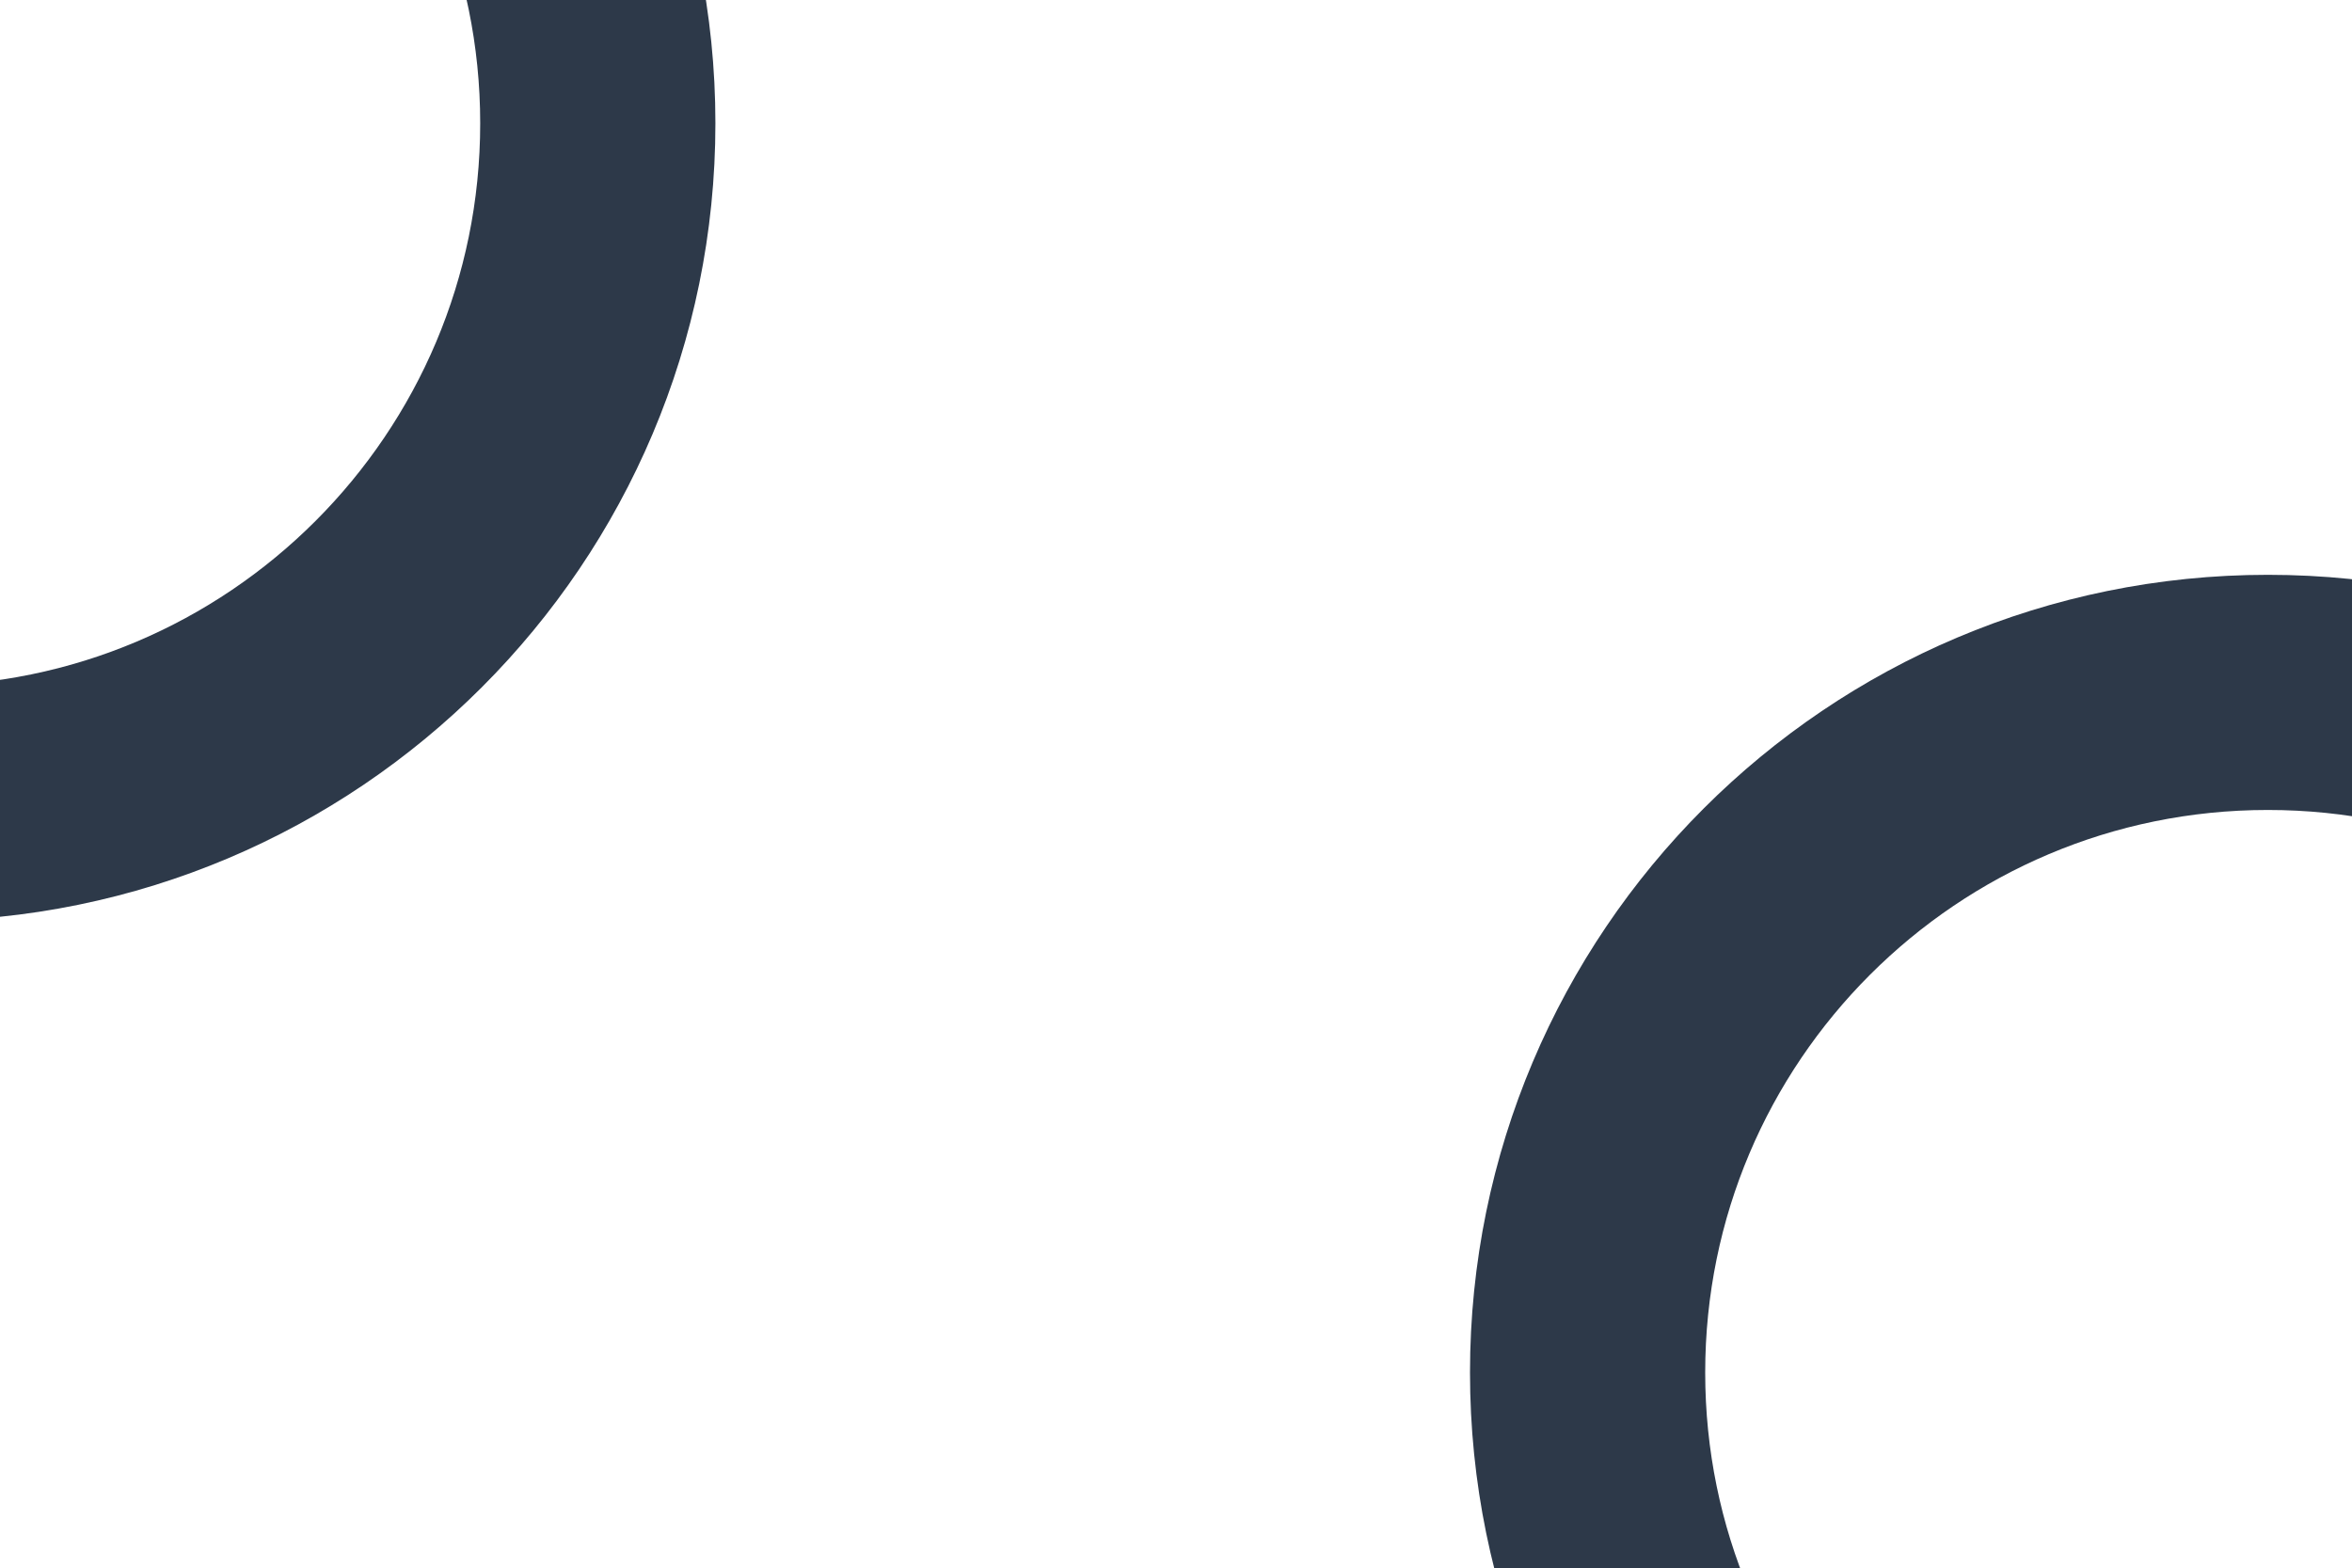
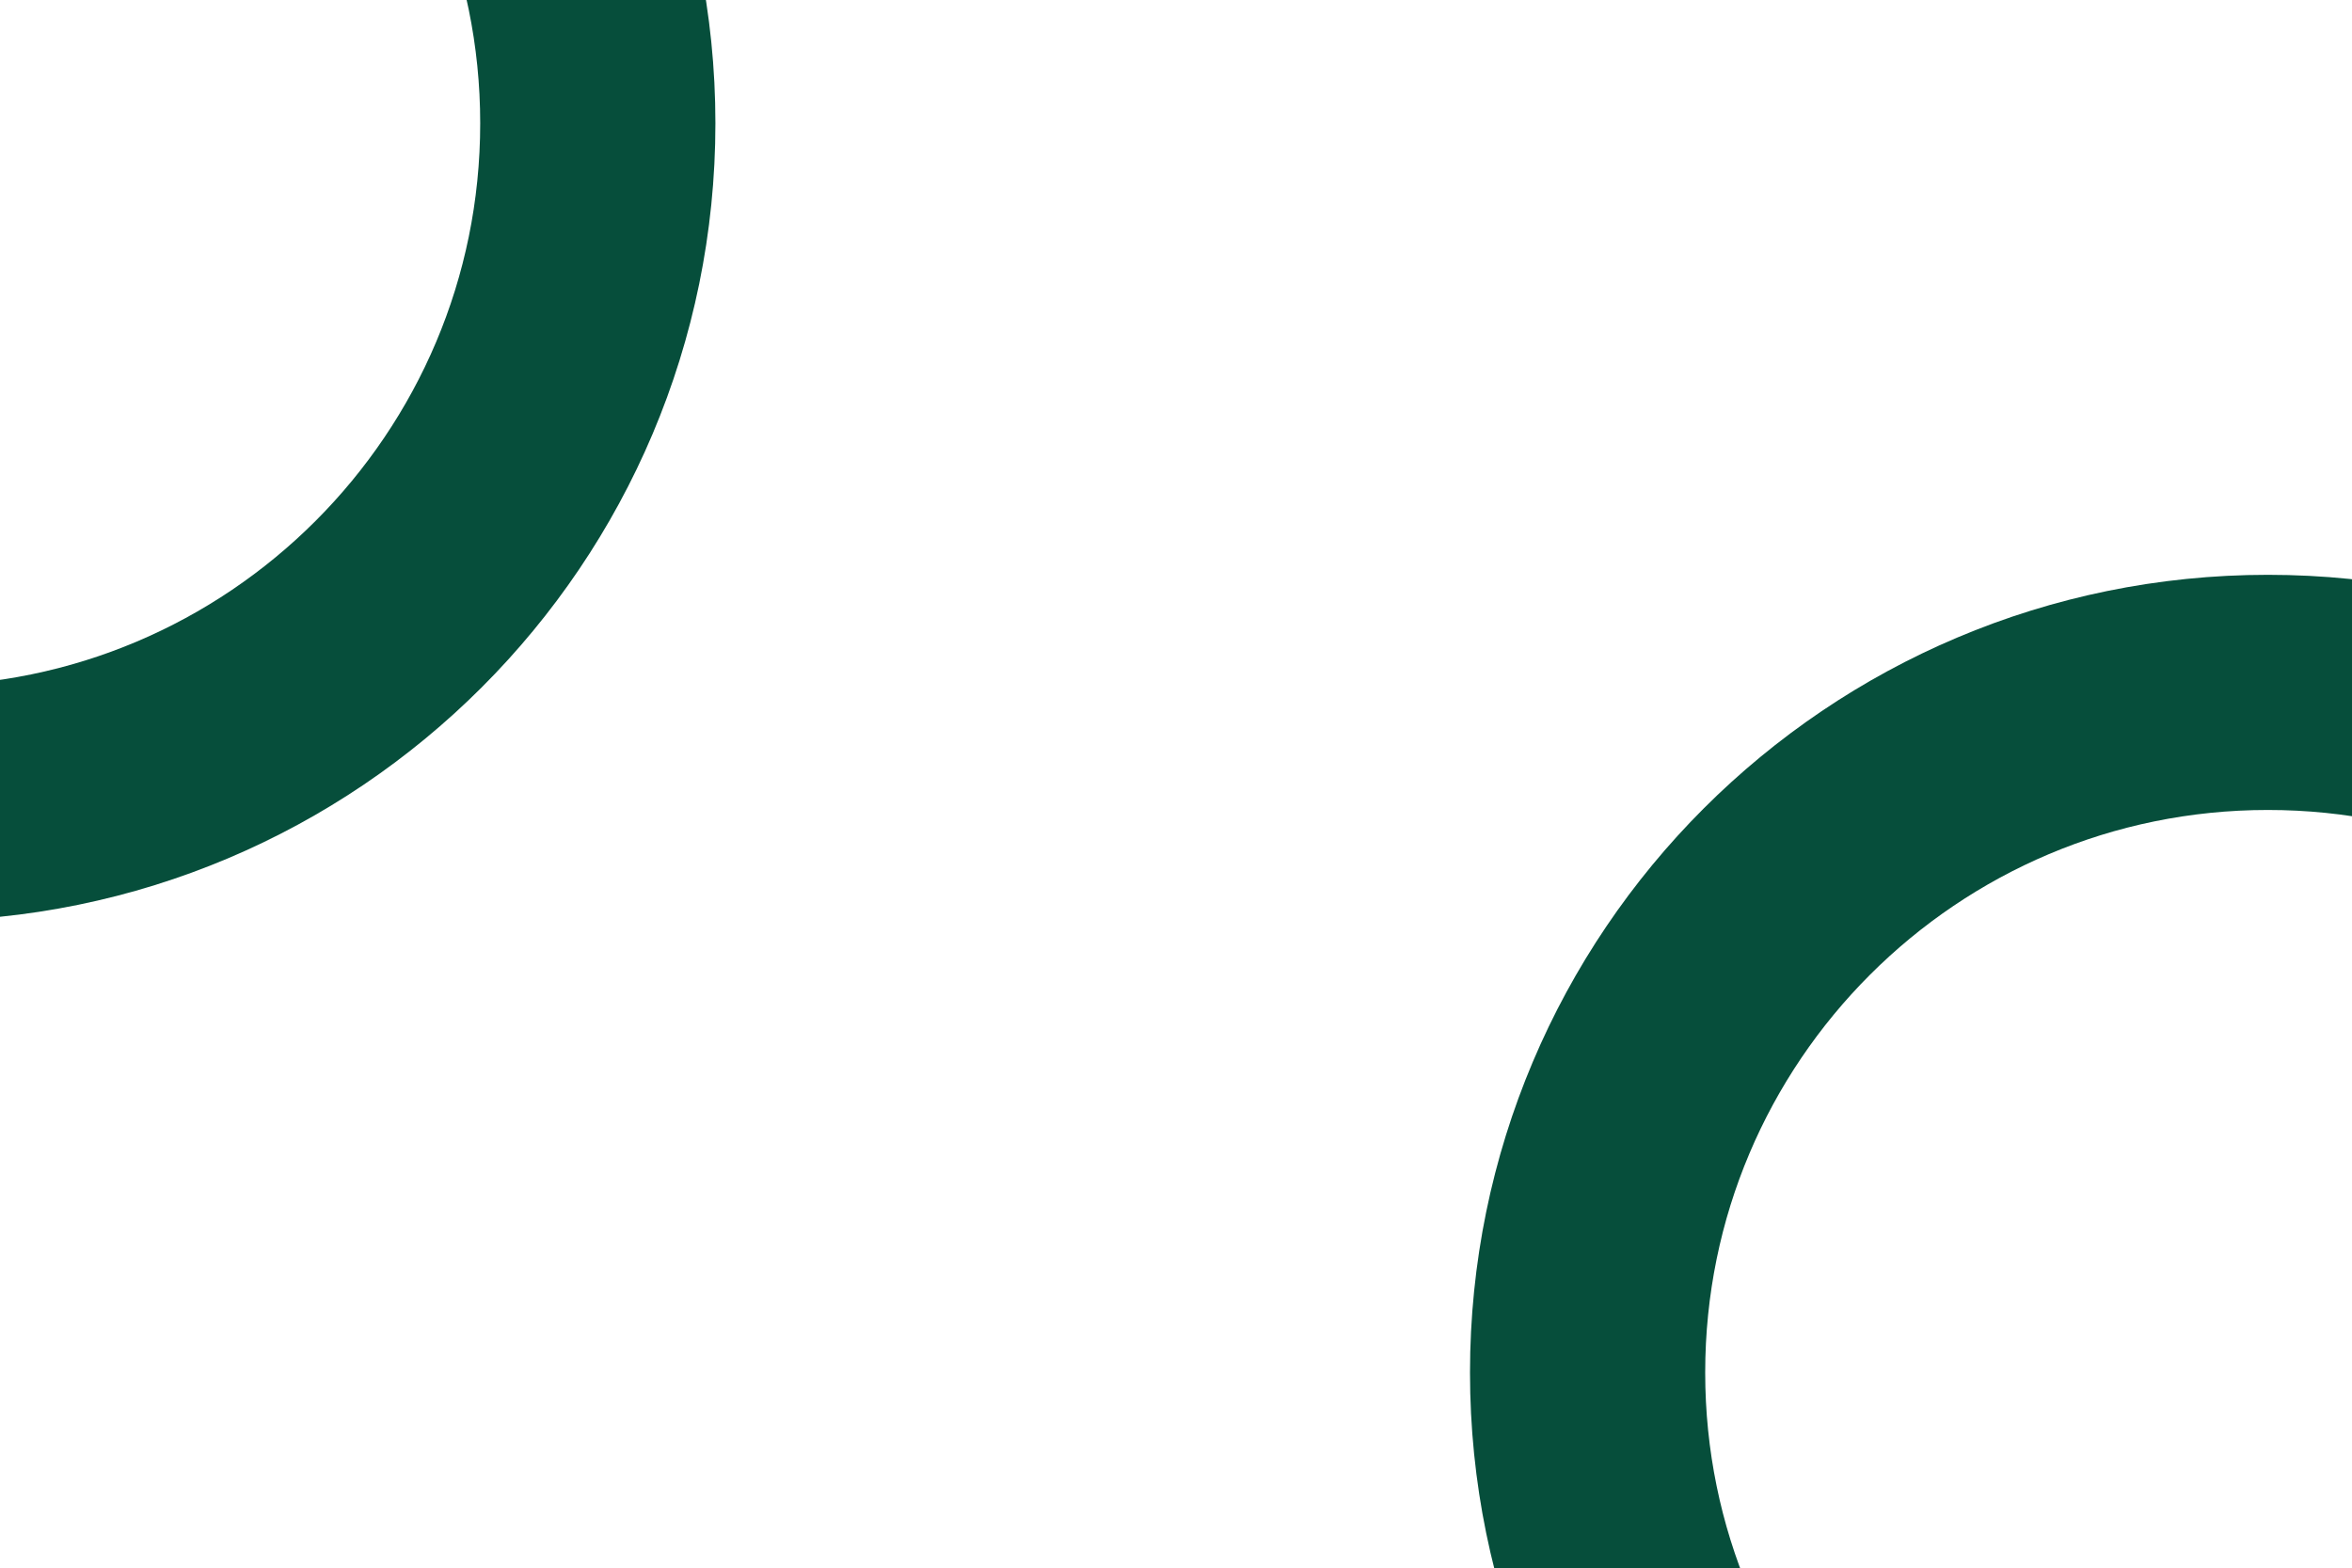
<svg xmlns="http://www.w3.org/2000/svg" width="1440" height="960" fill="none" viewBox="0 0 1440 960">
-   <circle cx="-50.5" cy="75.5" r="416.5" stroke="#2D3949" stroke-width="144" />
-   <circle cx="1388.5" cy="840.5" r="416.5" stroke="#2D3949" stroke-width="144" />
+   <circle cx="-50.5" cy="75.5" r="416.5" stroke="#064E3B" stroke-width="144" />
+   <circle cx="1388.5" cy="840.5" r="416.5" stroke="#064E3B" stroke-width="144" />
</svg>
